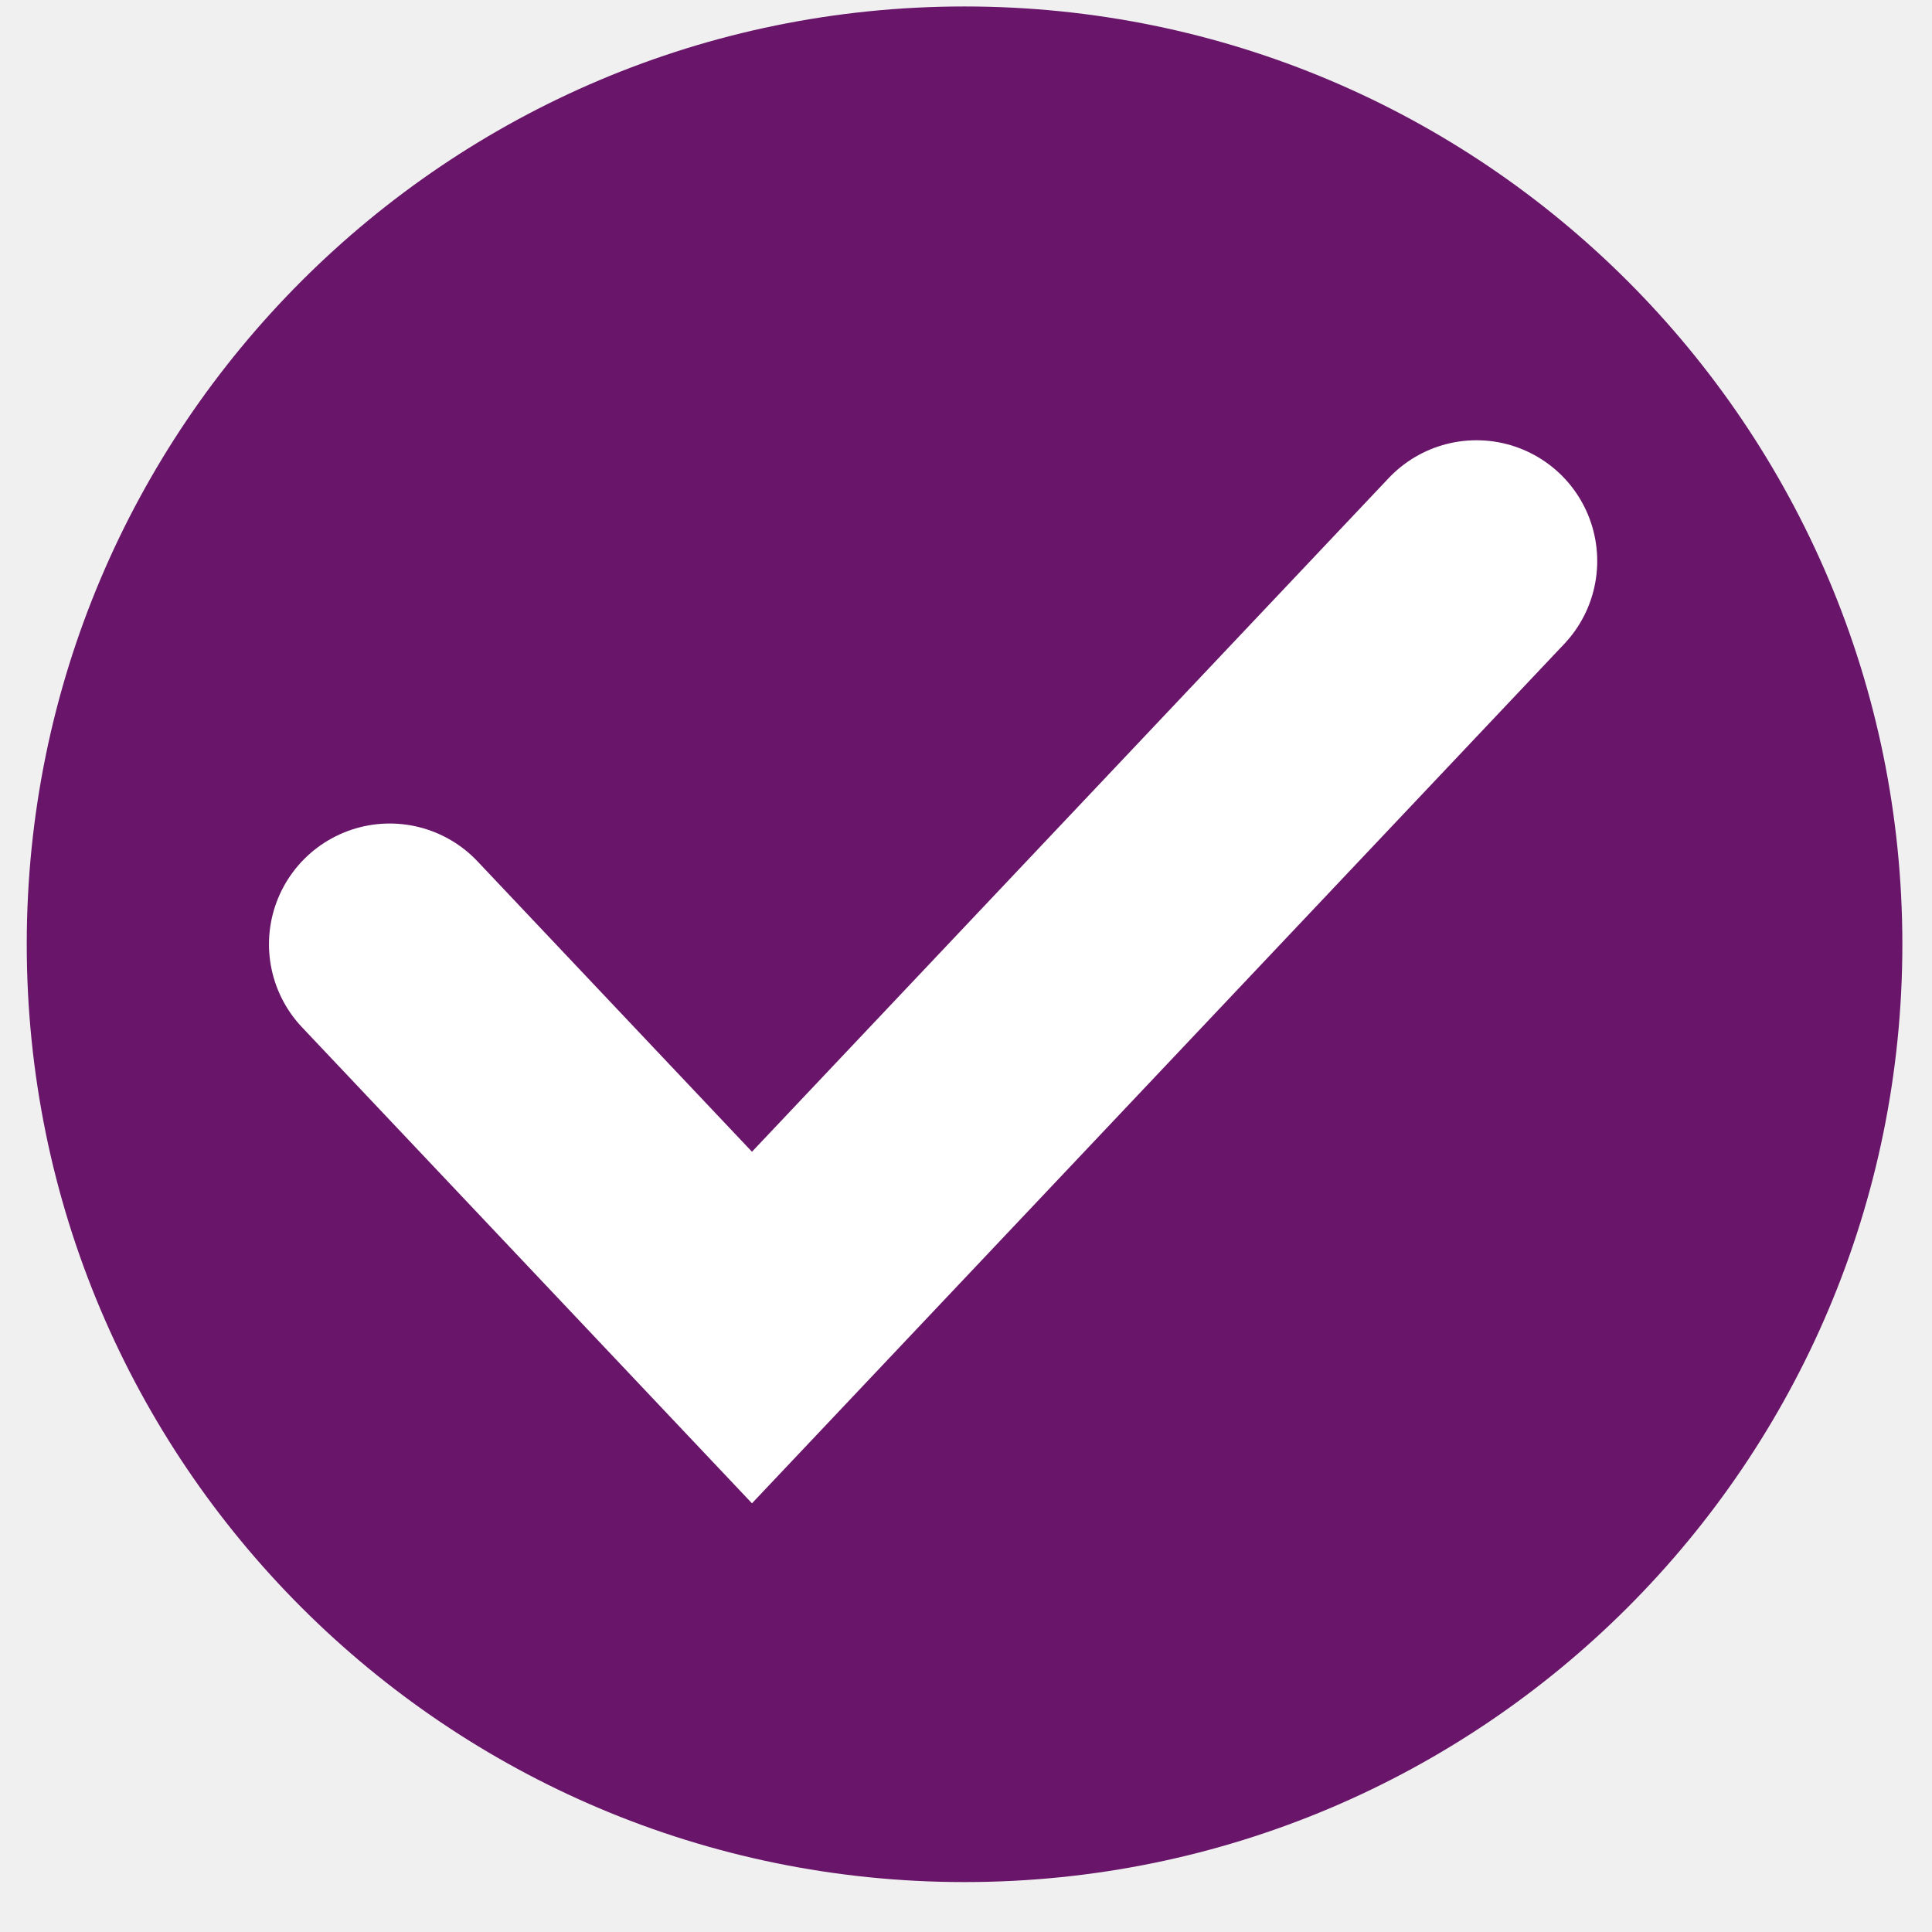
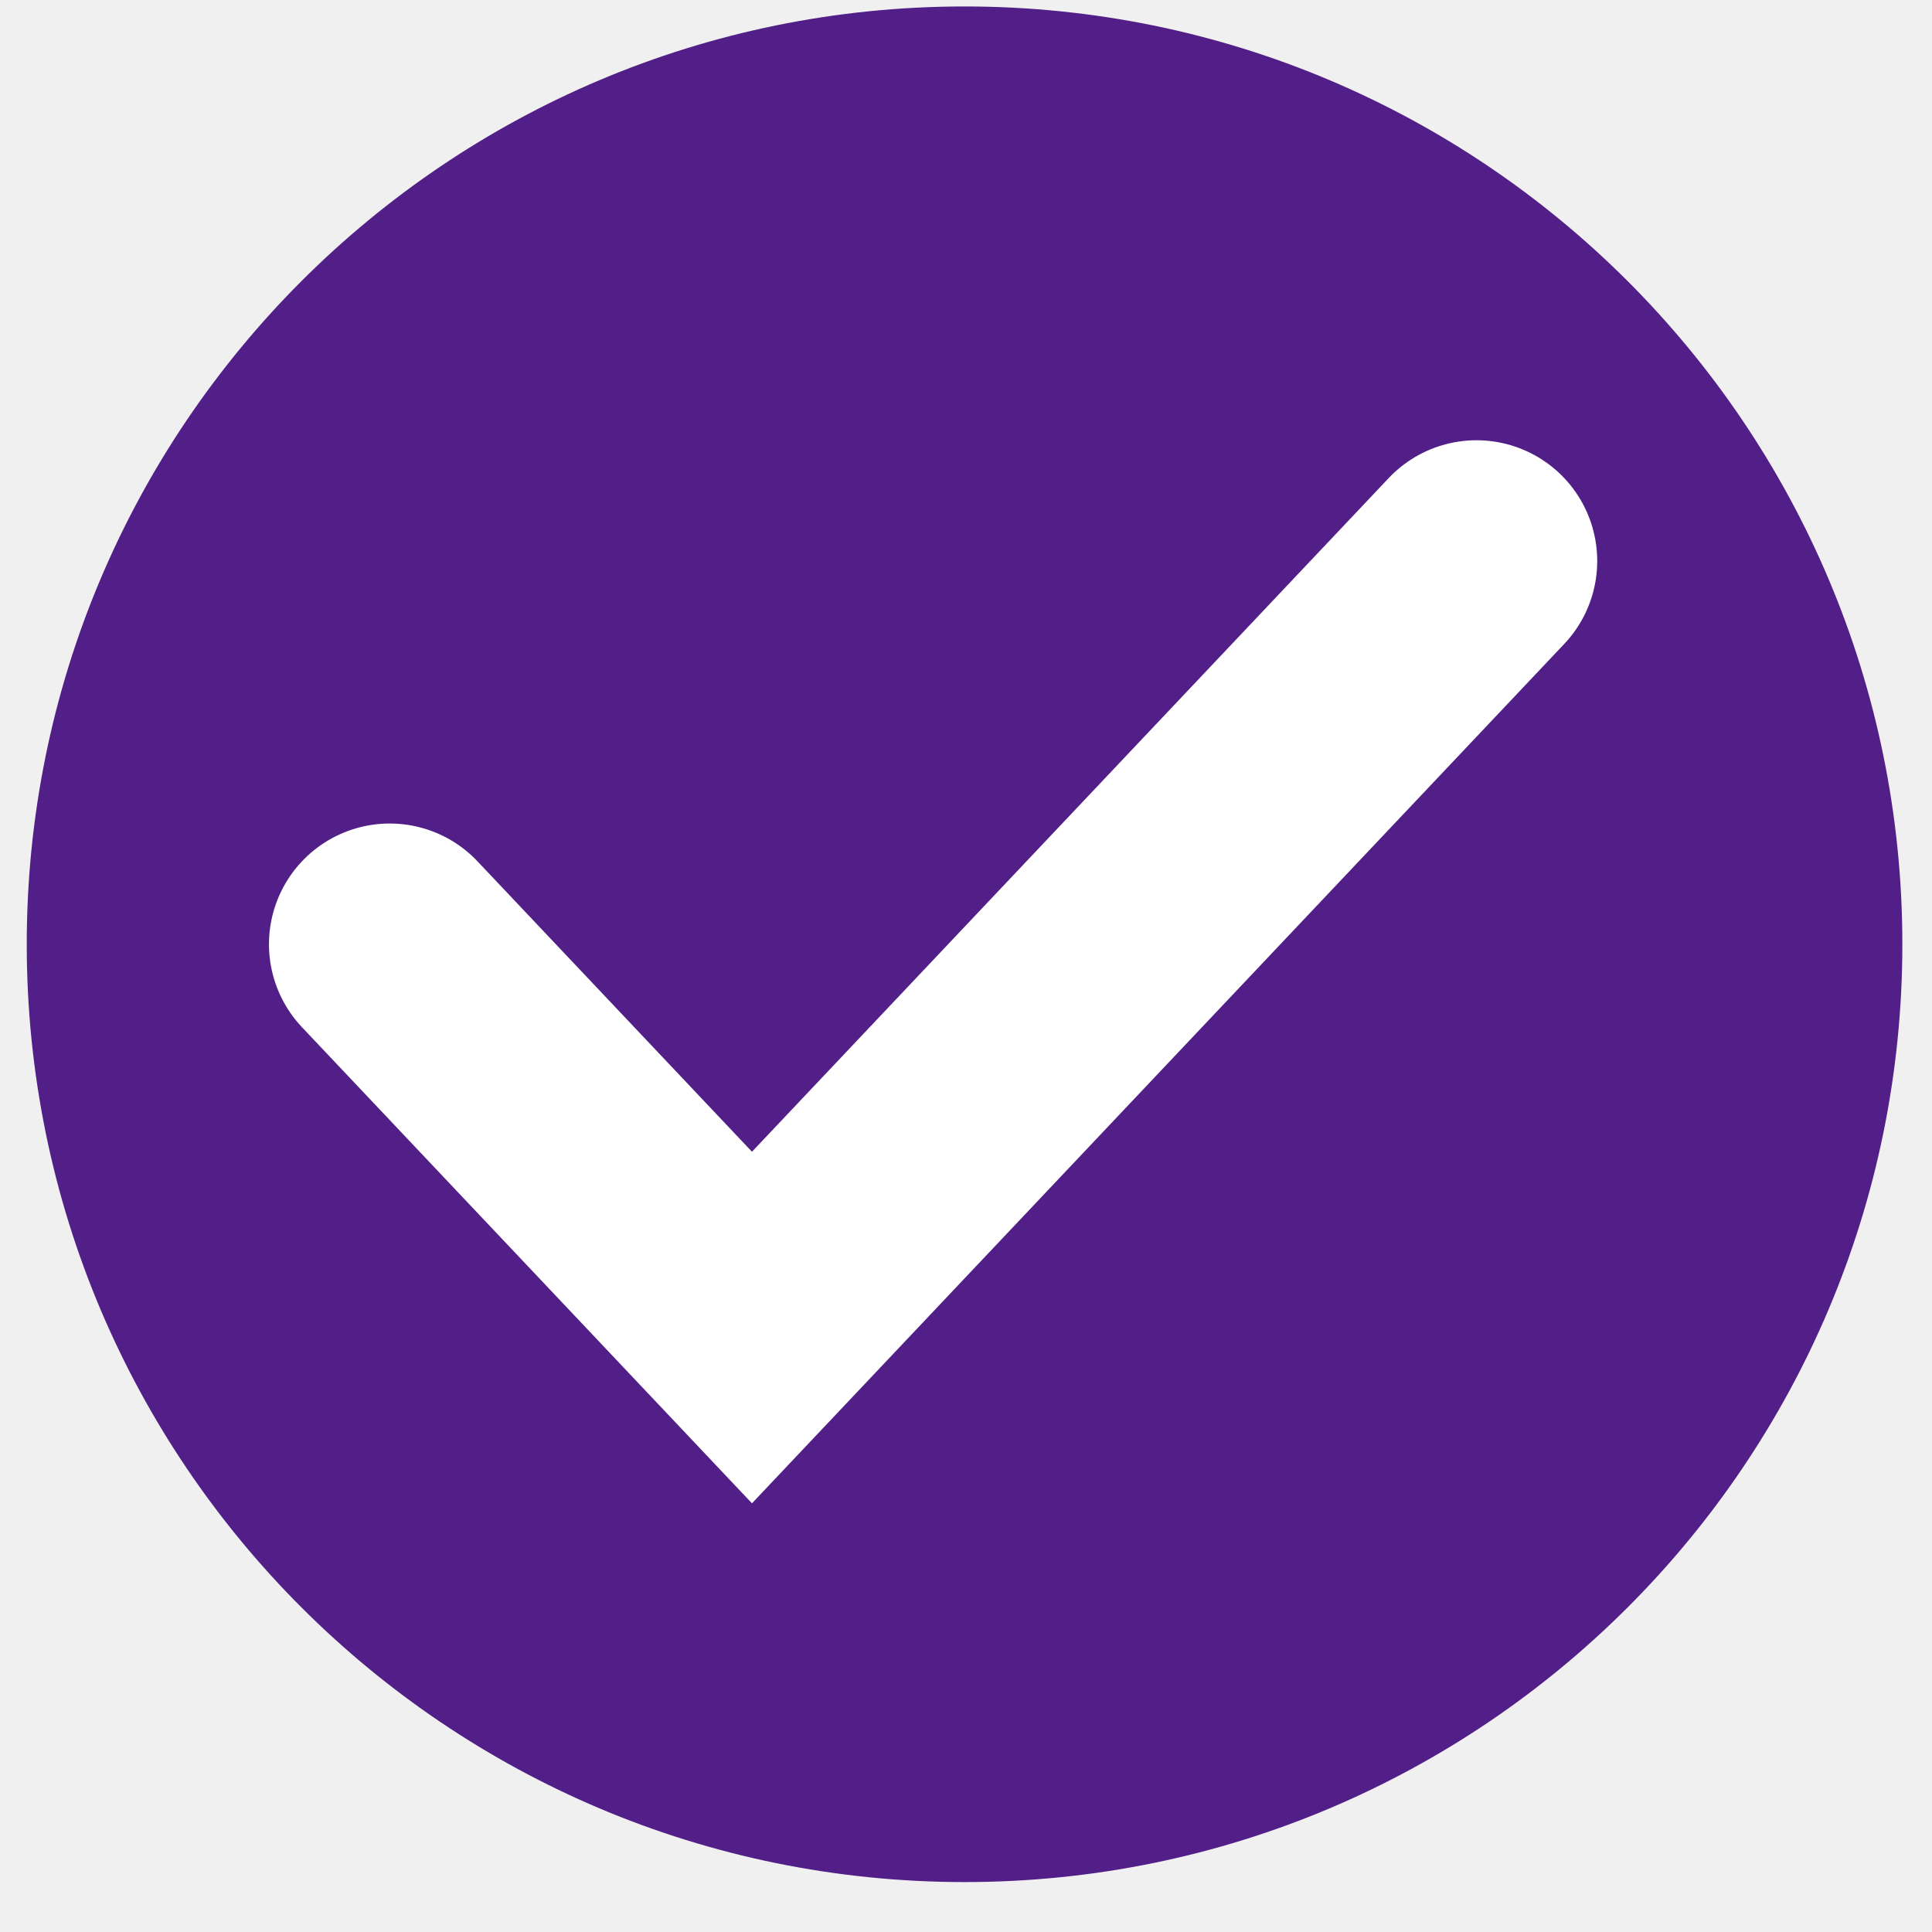
<svg xmlns="http://www.w3.org/2000/svg" width="32" height="32" viewBox="0 0 32 32" fill="none">
-   <circle cx="15.976" cy="15.64" r="15.533" fill="#69156A" />
+   <circle cx="15.976" cy="15.64" r="15.533" fill="#521f88" />
  <path d="M6.455 15.64L12.455 21.988L24.455 9.292" stroke="white" stroke-width="4" stroke-linecap="round" />
</svg>
